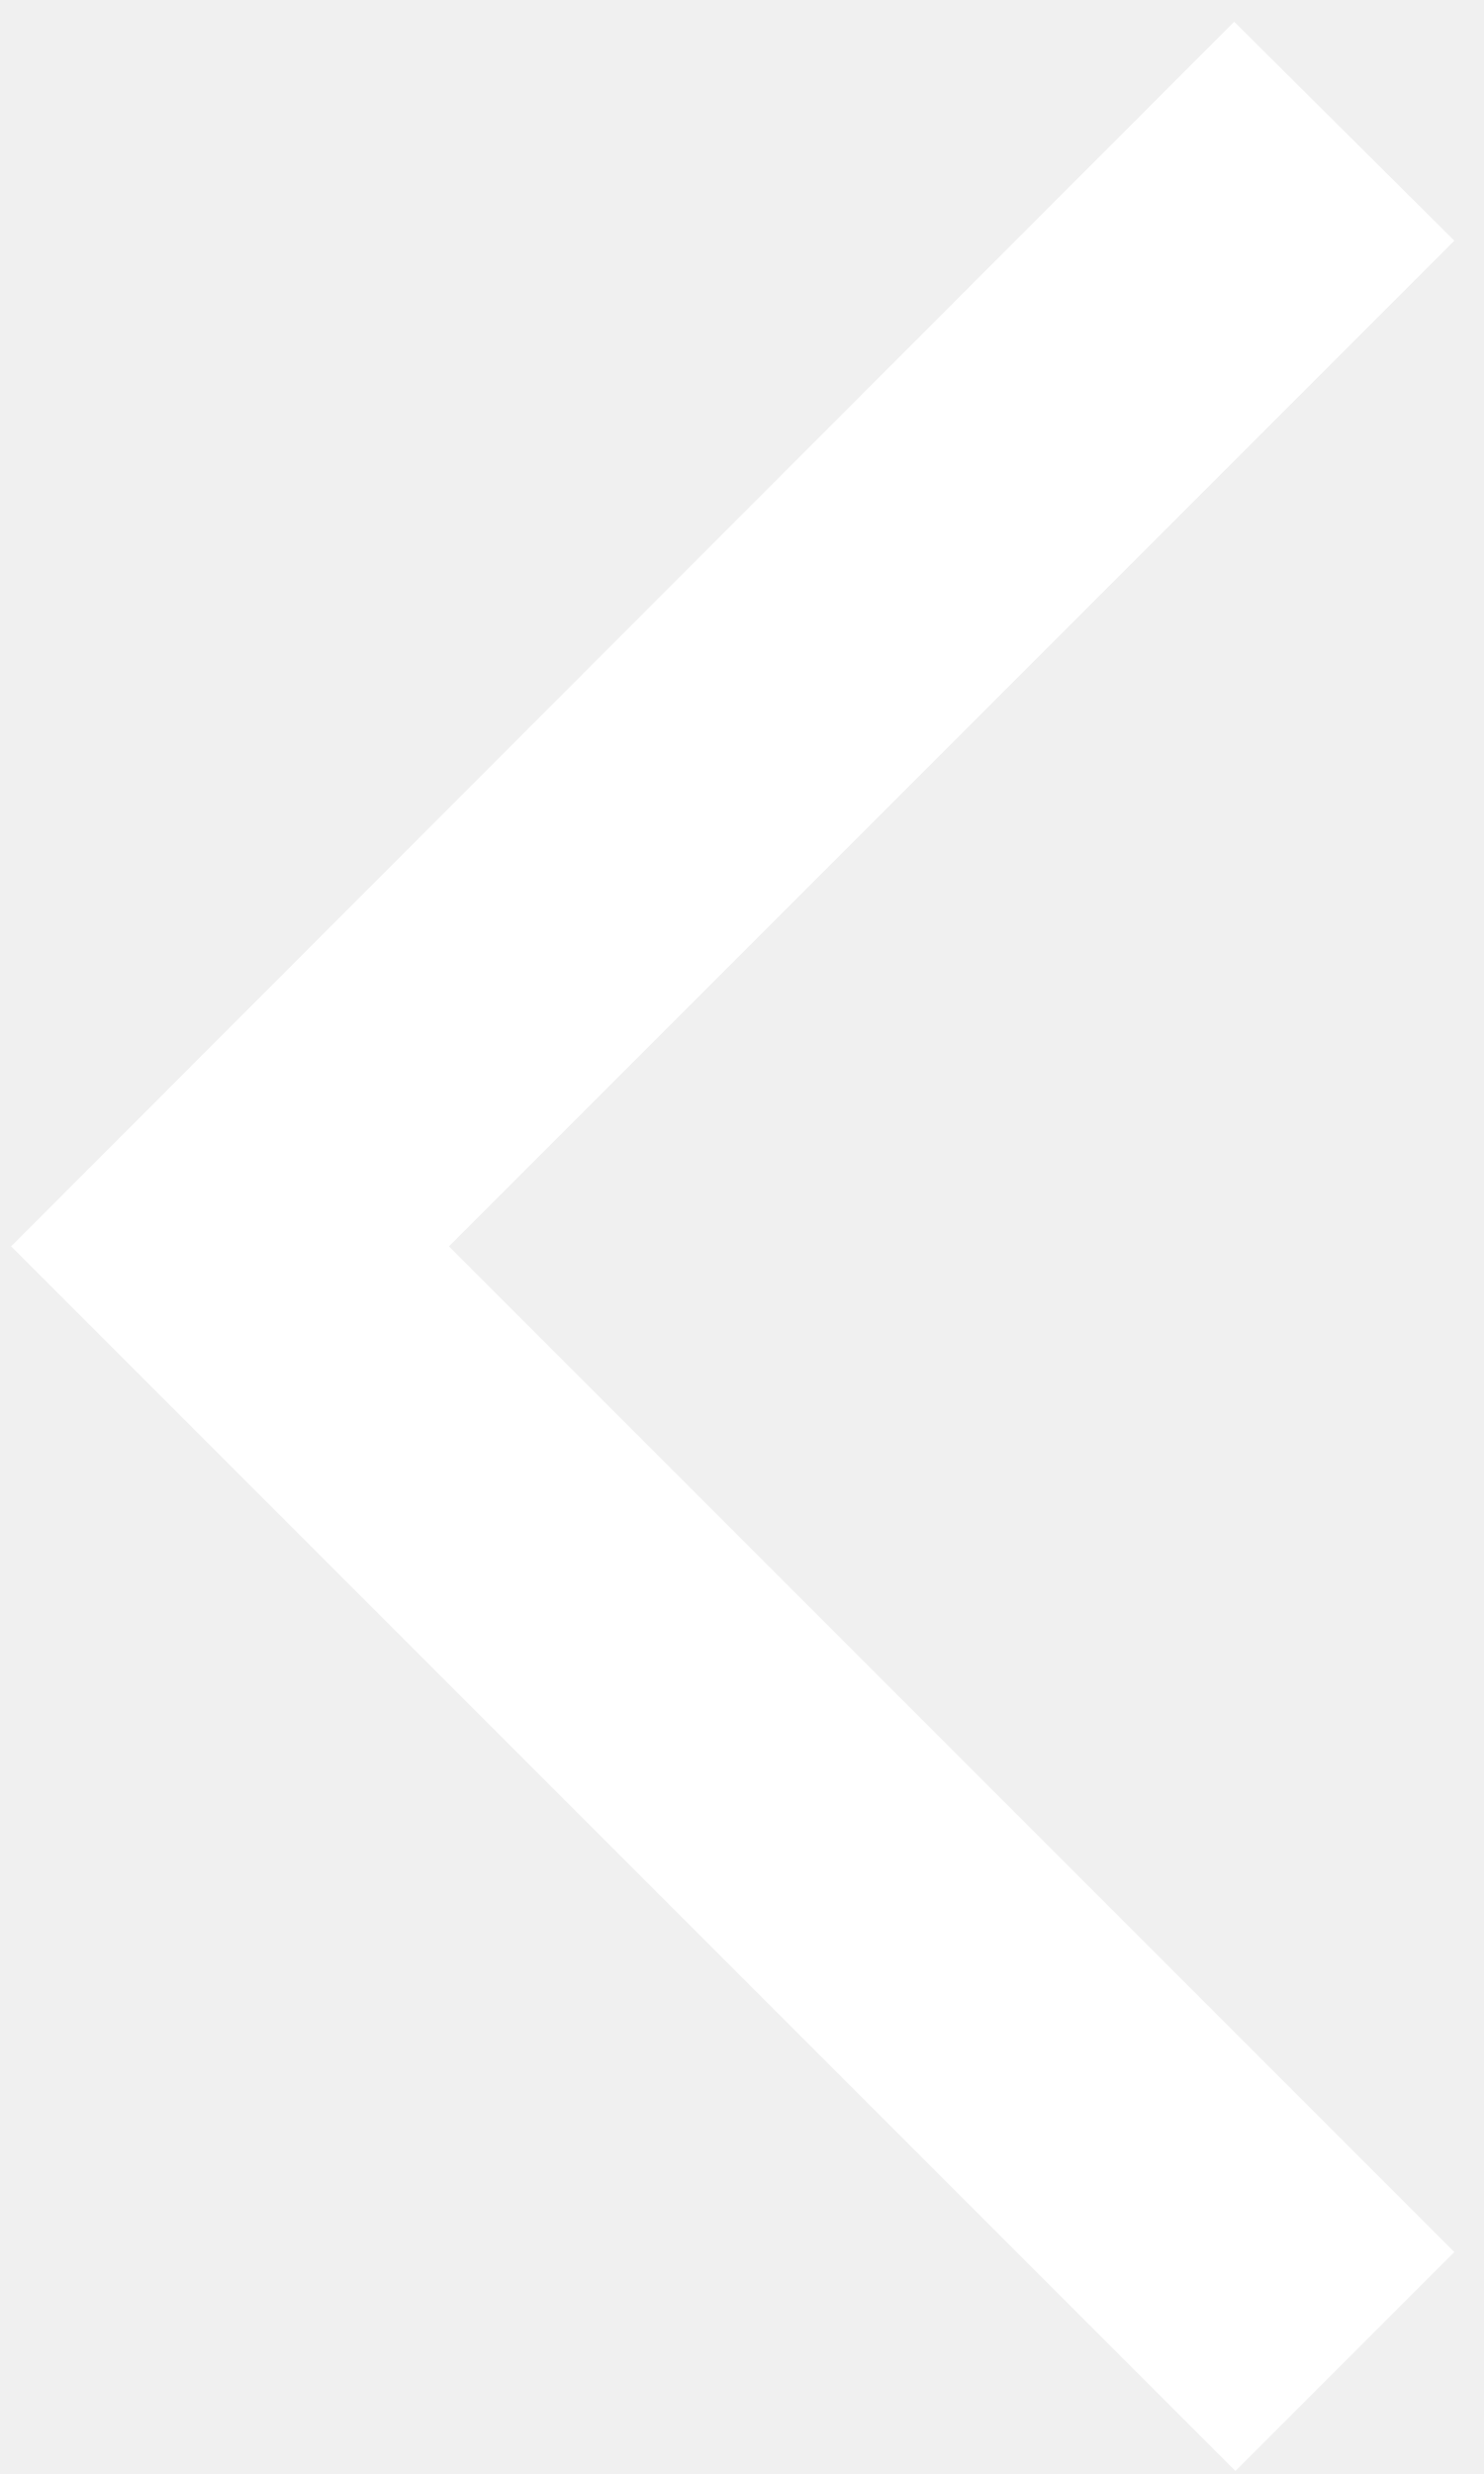
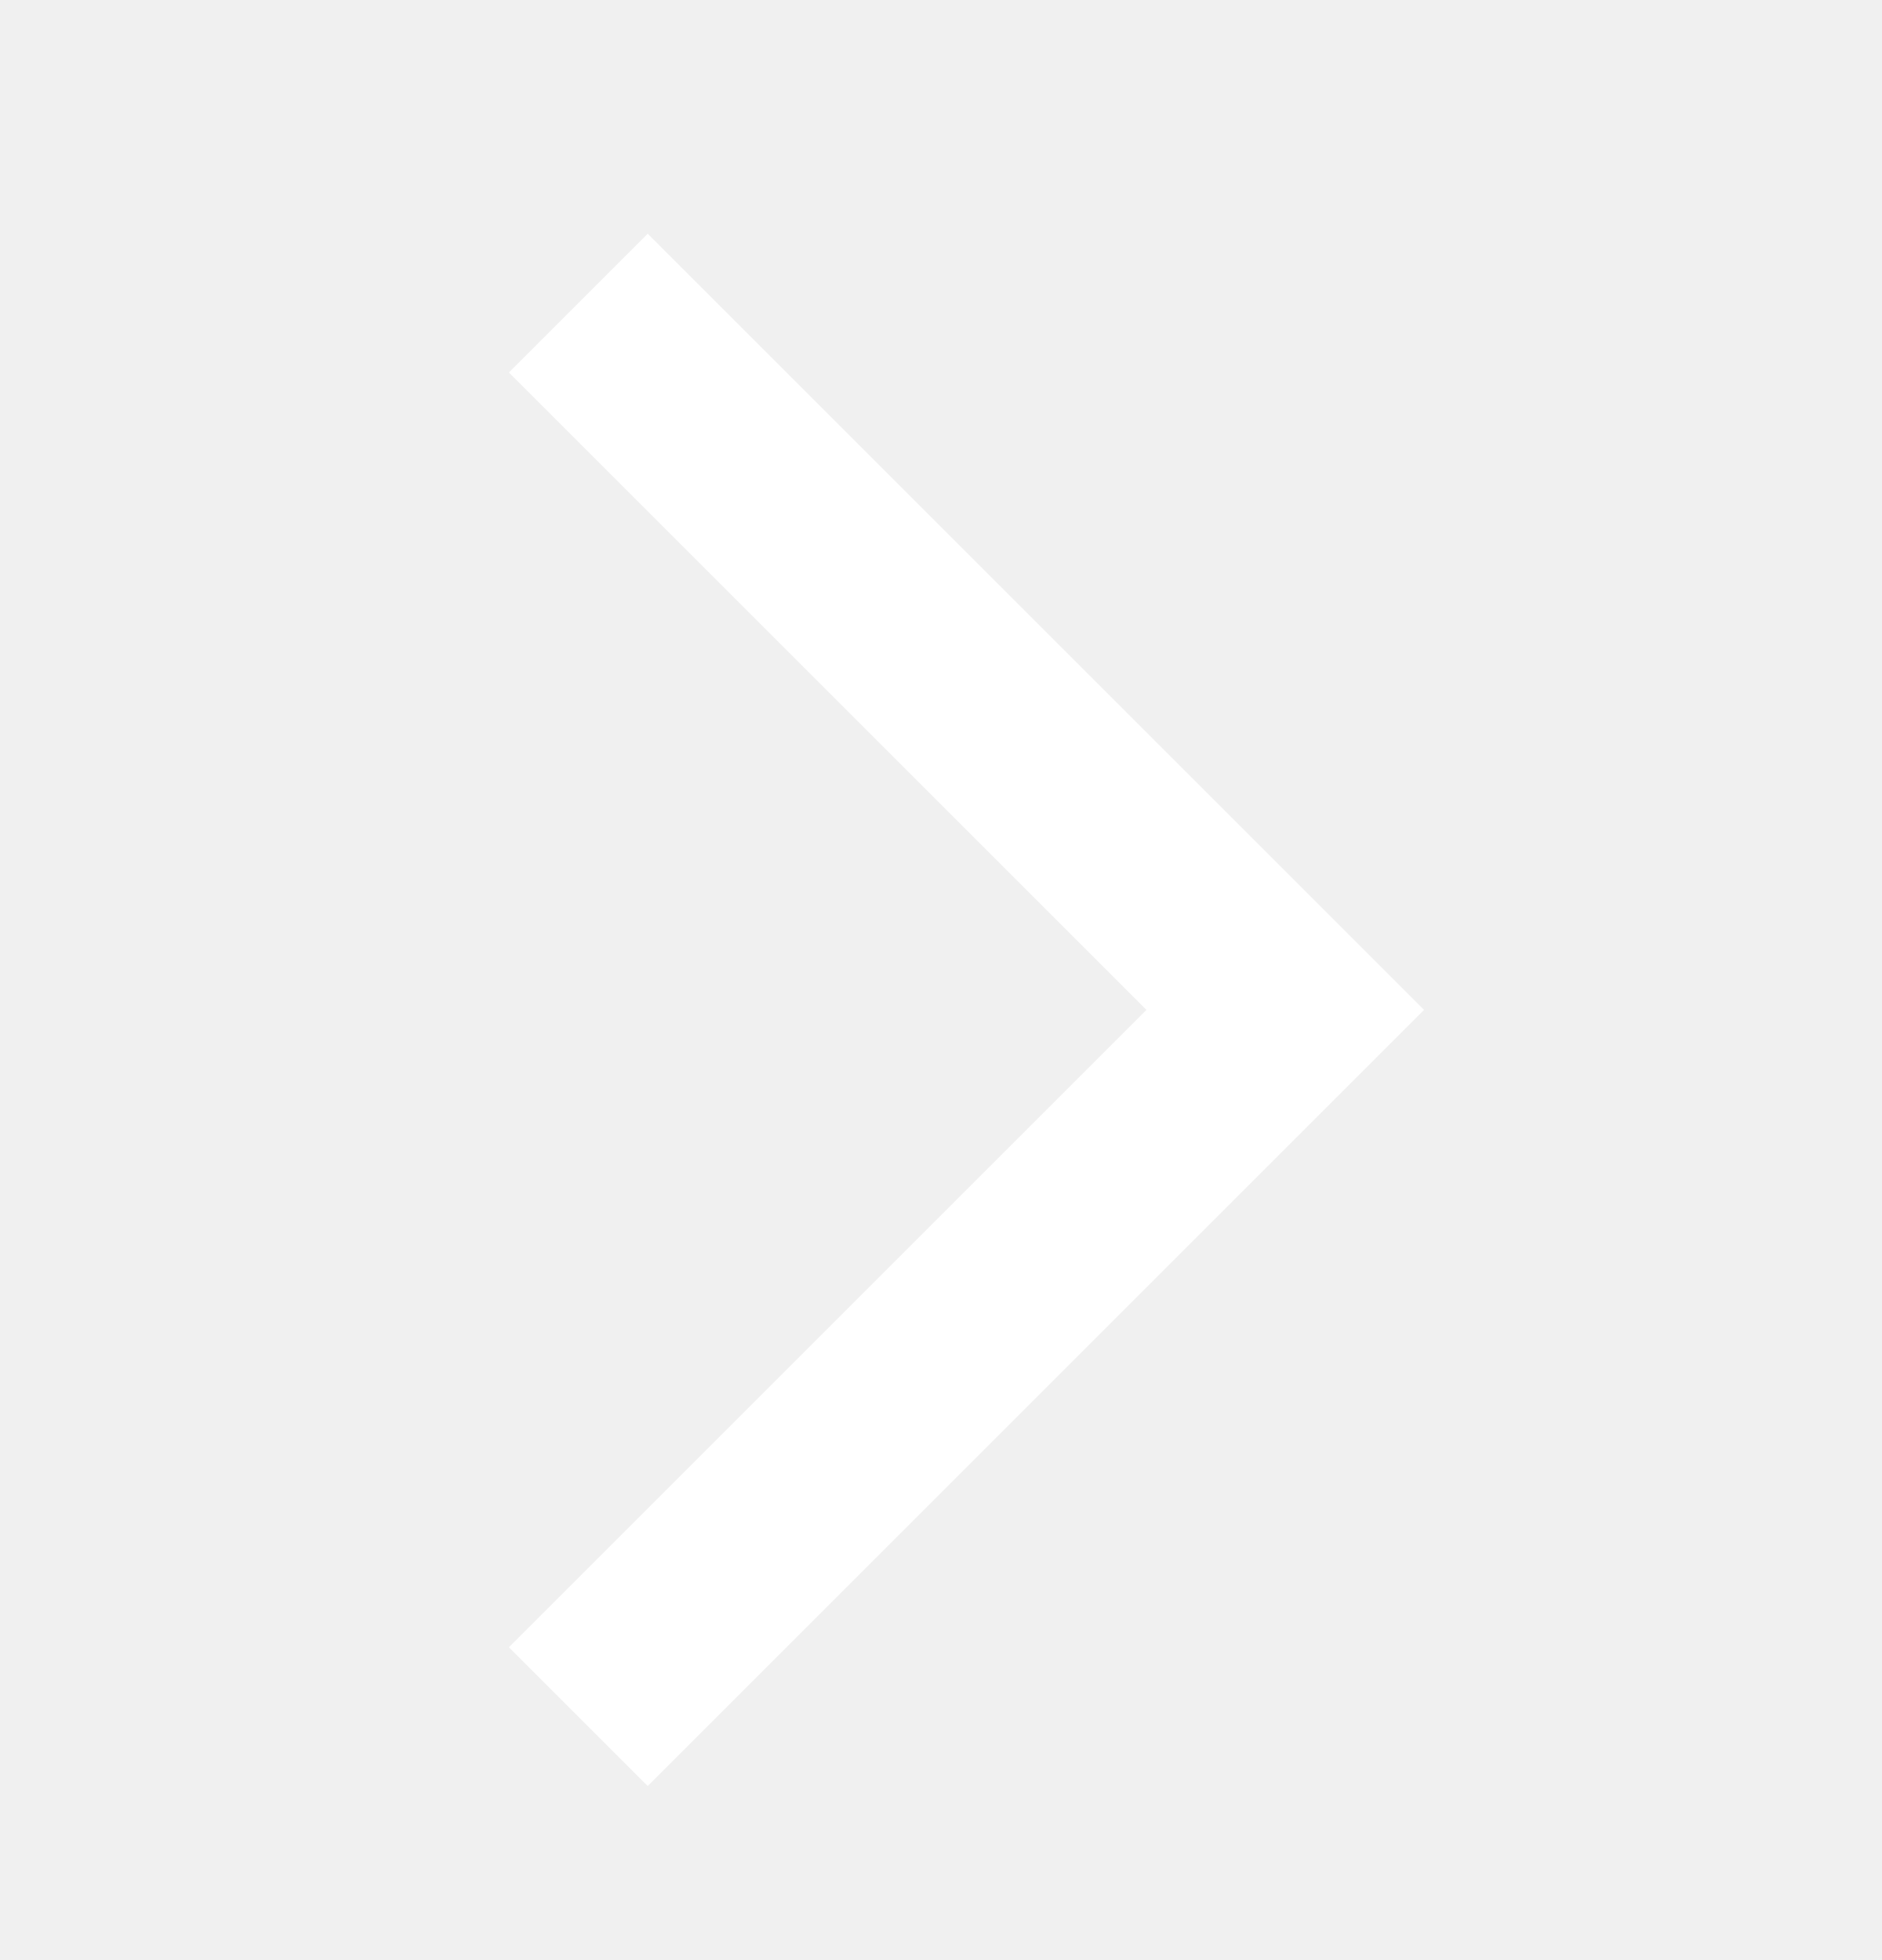
- <svg xmlns="http://www.w3.org/2000/svg" width="48" height="80" viewBox="0 0 48 80" fill="none">
-   <g id="Vector">
-     <path id="Vector_2" d="M47.04 7.783L39.92 0.703L0.36 40.303L39.96 79.903L47.04 72.823L14.52 40.303L47.04 7.783Z" fill="white" />
+ <svg xmlns="http://www.w3.org/2000/svg" width="24" height="25" viewBox="0 0 24 25" fill="none">
+   <g id="arrow_forward_ios-24px 1" clip-path="url(#clip0_289129_254)">
+     <path id="Vector" d="M6.49 21.011L8.26 22.781L18.16 12.881L8.26 2.981L6.49 4.751L14.62 12.881L6.49 21.011Z" fill="white" />
  </g>
+   <defs>
+     <clipPath id="clip0_289129_254">
+       <rect width="24" height="24" fill="white" transform="translate(0 0.880615)" />
+     </clipPath>
+   </defs>
</svg>
